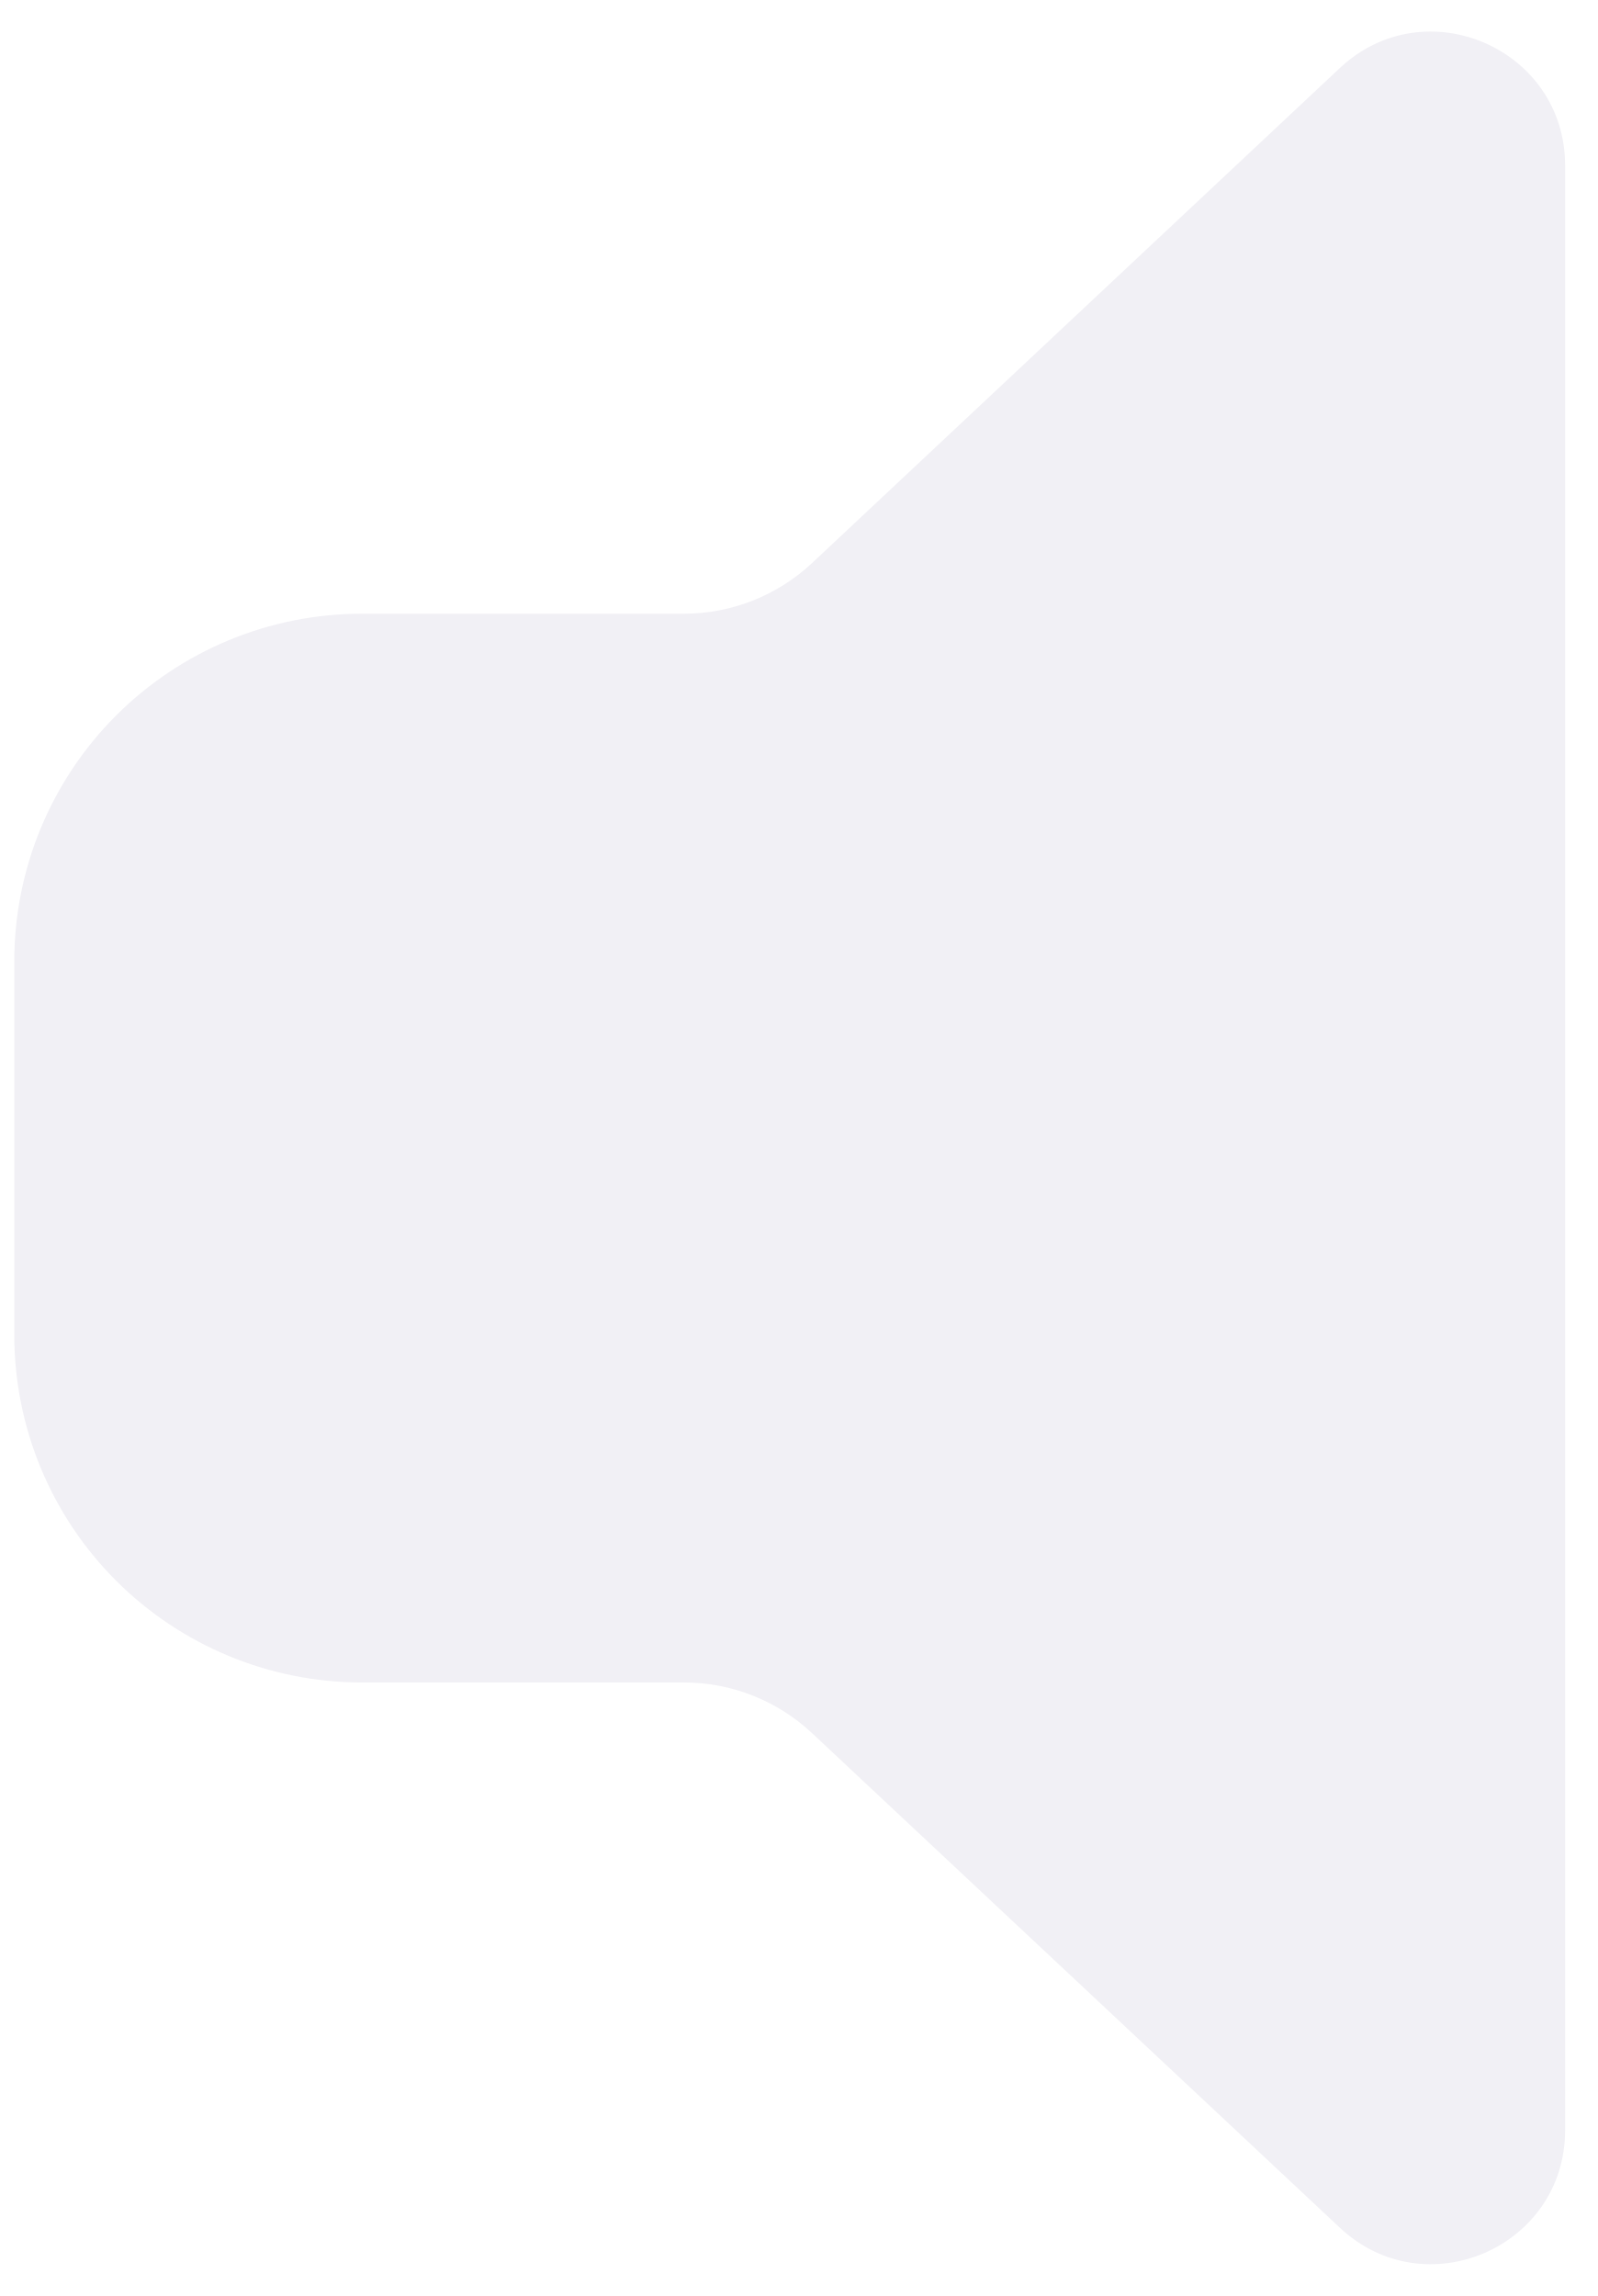
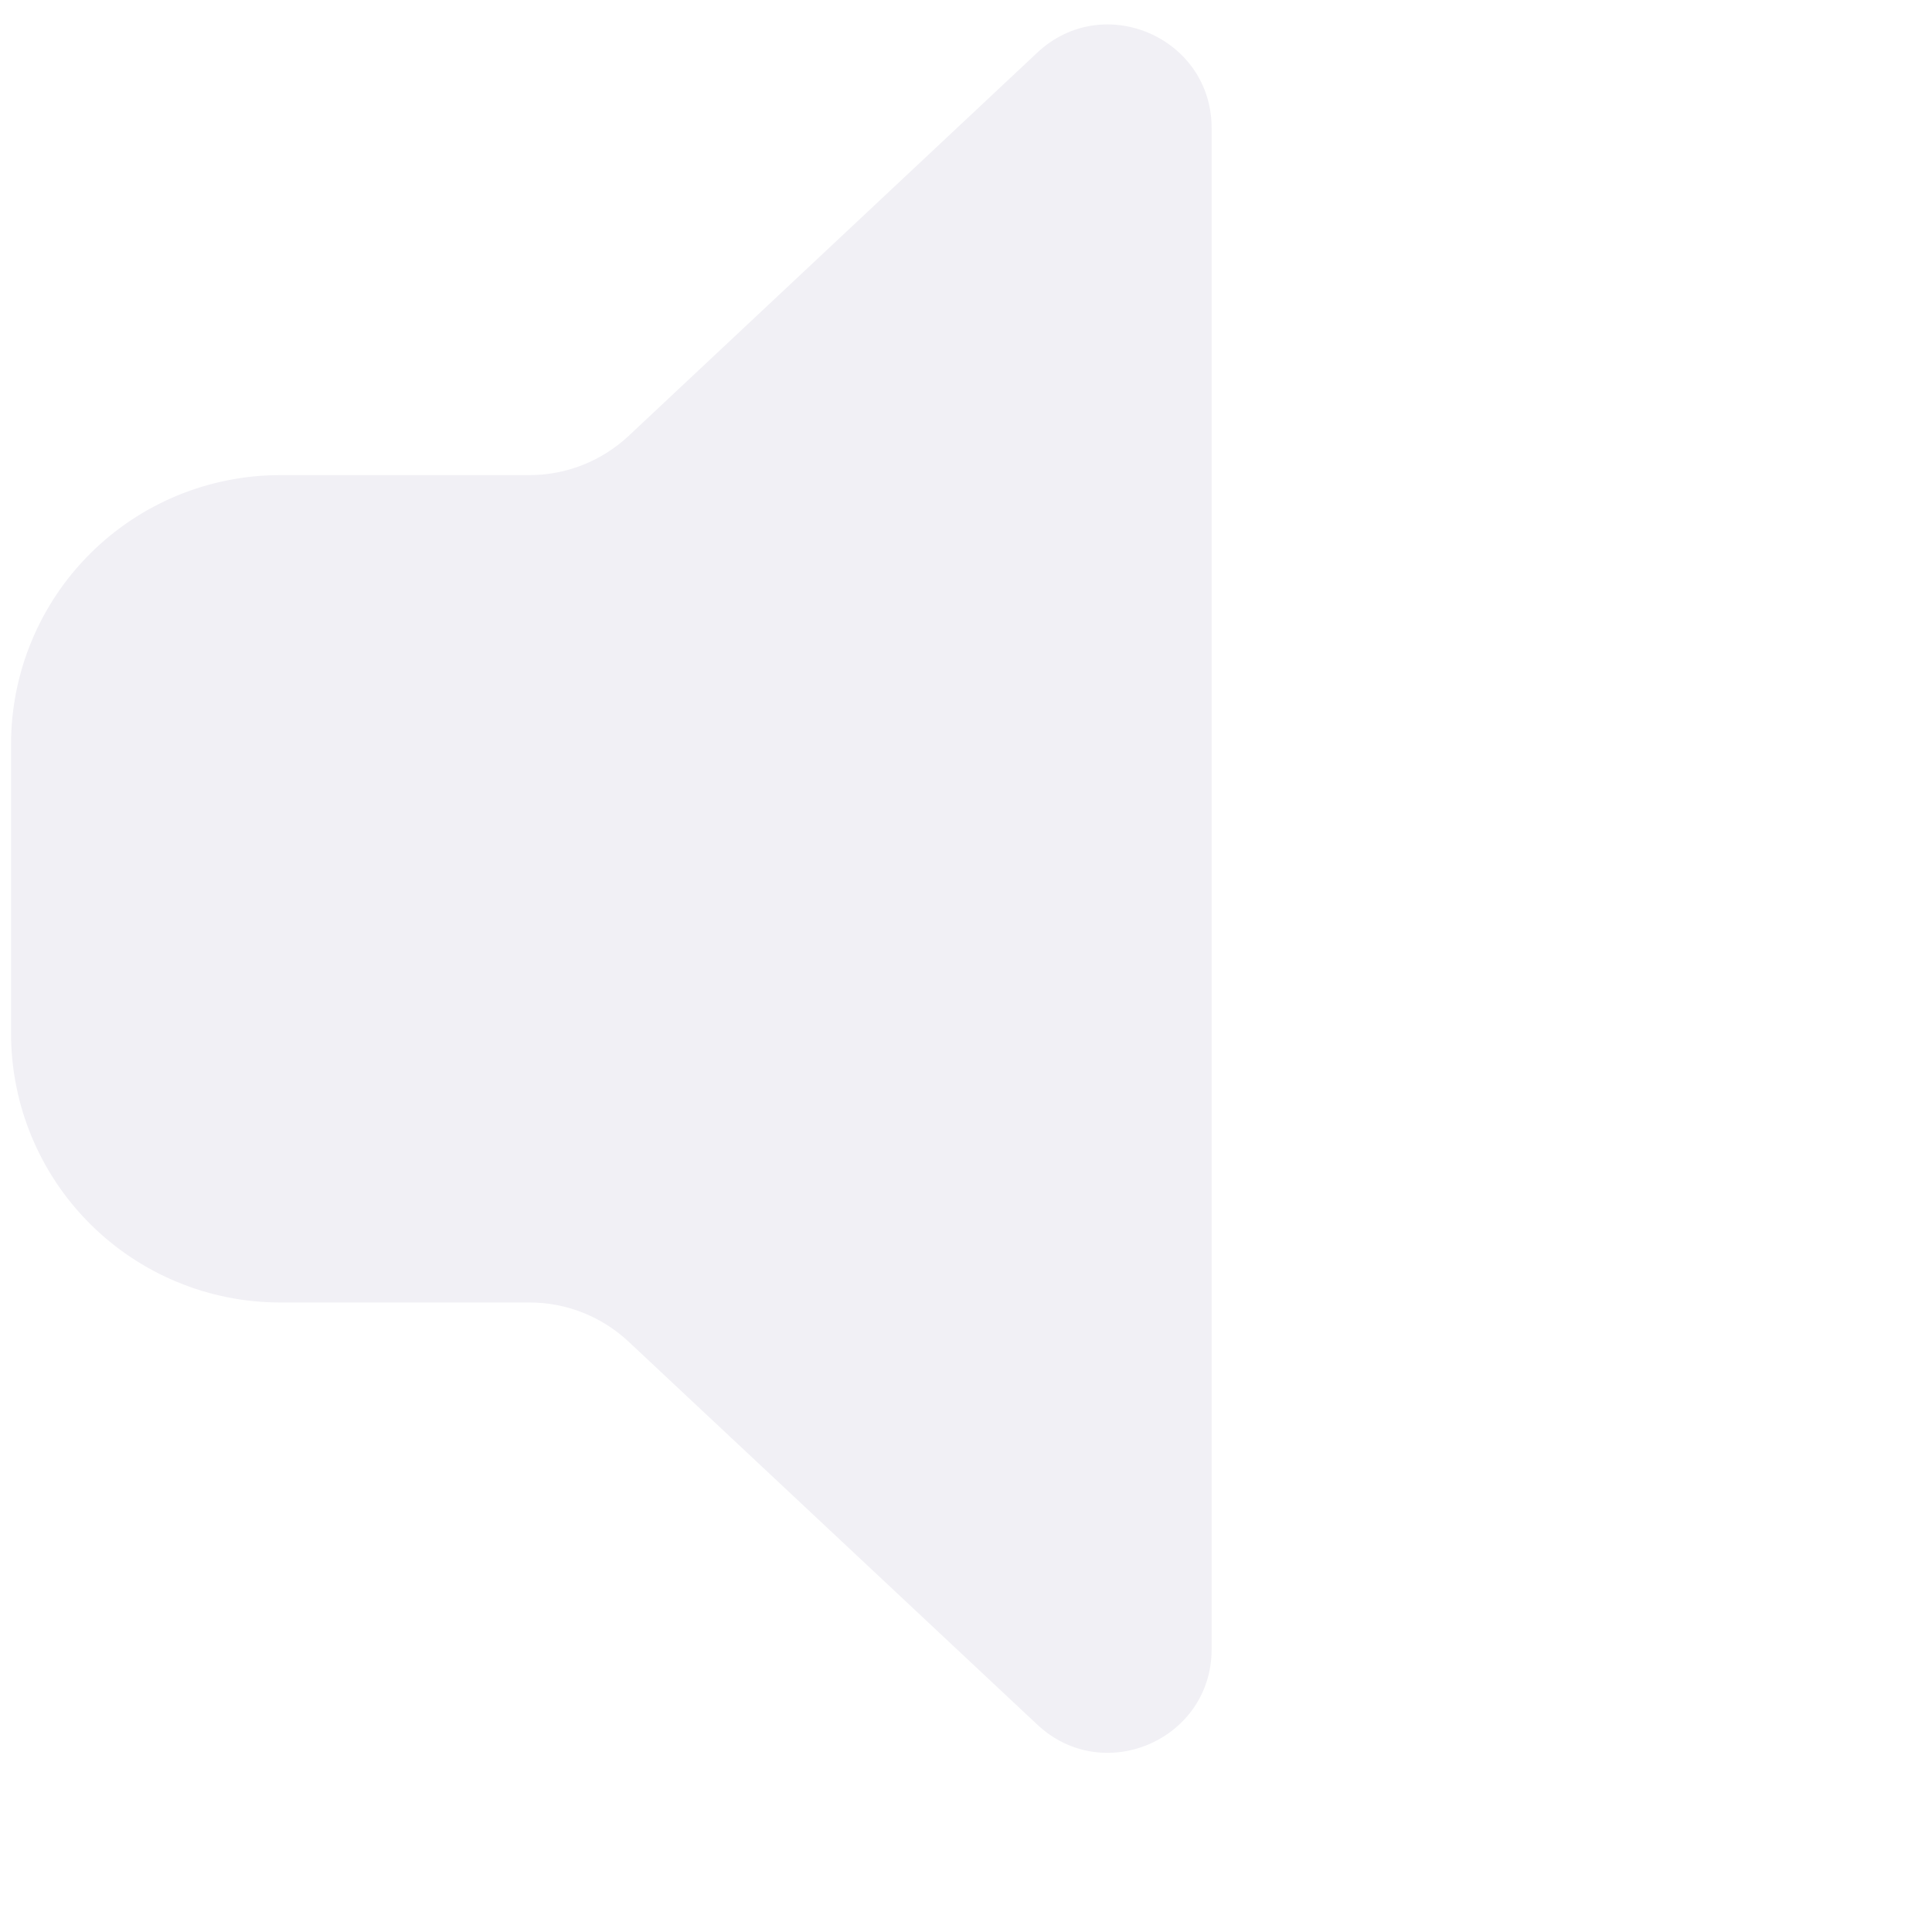
- <svg xmlns="http://www.w3.org/2000/svg" width="32" height="46" viewBox="0 0 32 46" fill="none">
+ <svg xmlns="http://www.w3.org/2000/svg" width="50" height="50" viewBox="0 0 50 50" fill="none">
  <path d="M26.846 1.361C28.556 -0.241 31.357 0.971 31.357 3.316V42.68C31.357 45.024 28.558 46.237 26.846 44.634L16.267 34.721C15.572 34.071 14.656 33.708 13.704 33.708H7.25C5.403 33.708 3.631 32.974 2.325 31.668C1.019 30.362 0.286 28.591 0.286 26.744V19.261C0.286 17.414 1.019 15.642 2.325 14.336C3.631 13.03 5.403 12.296 7.25 12.296H13.702C14.656 12.296 15.573 11.932 16.267 11.283L26.846 1.361Z" fill="#F1F0F5" />
</svg>
